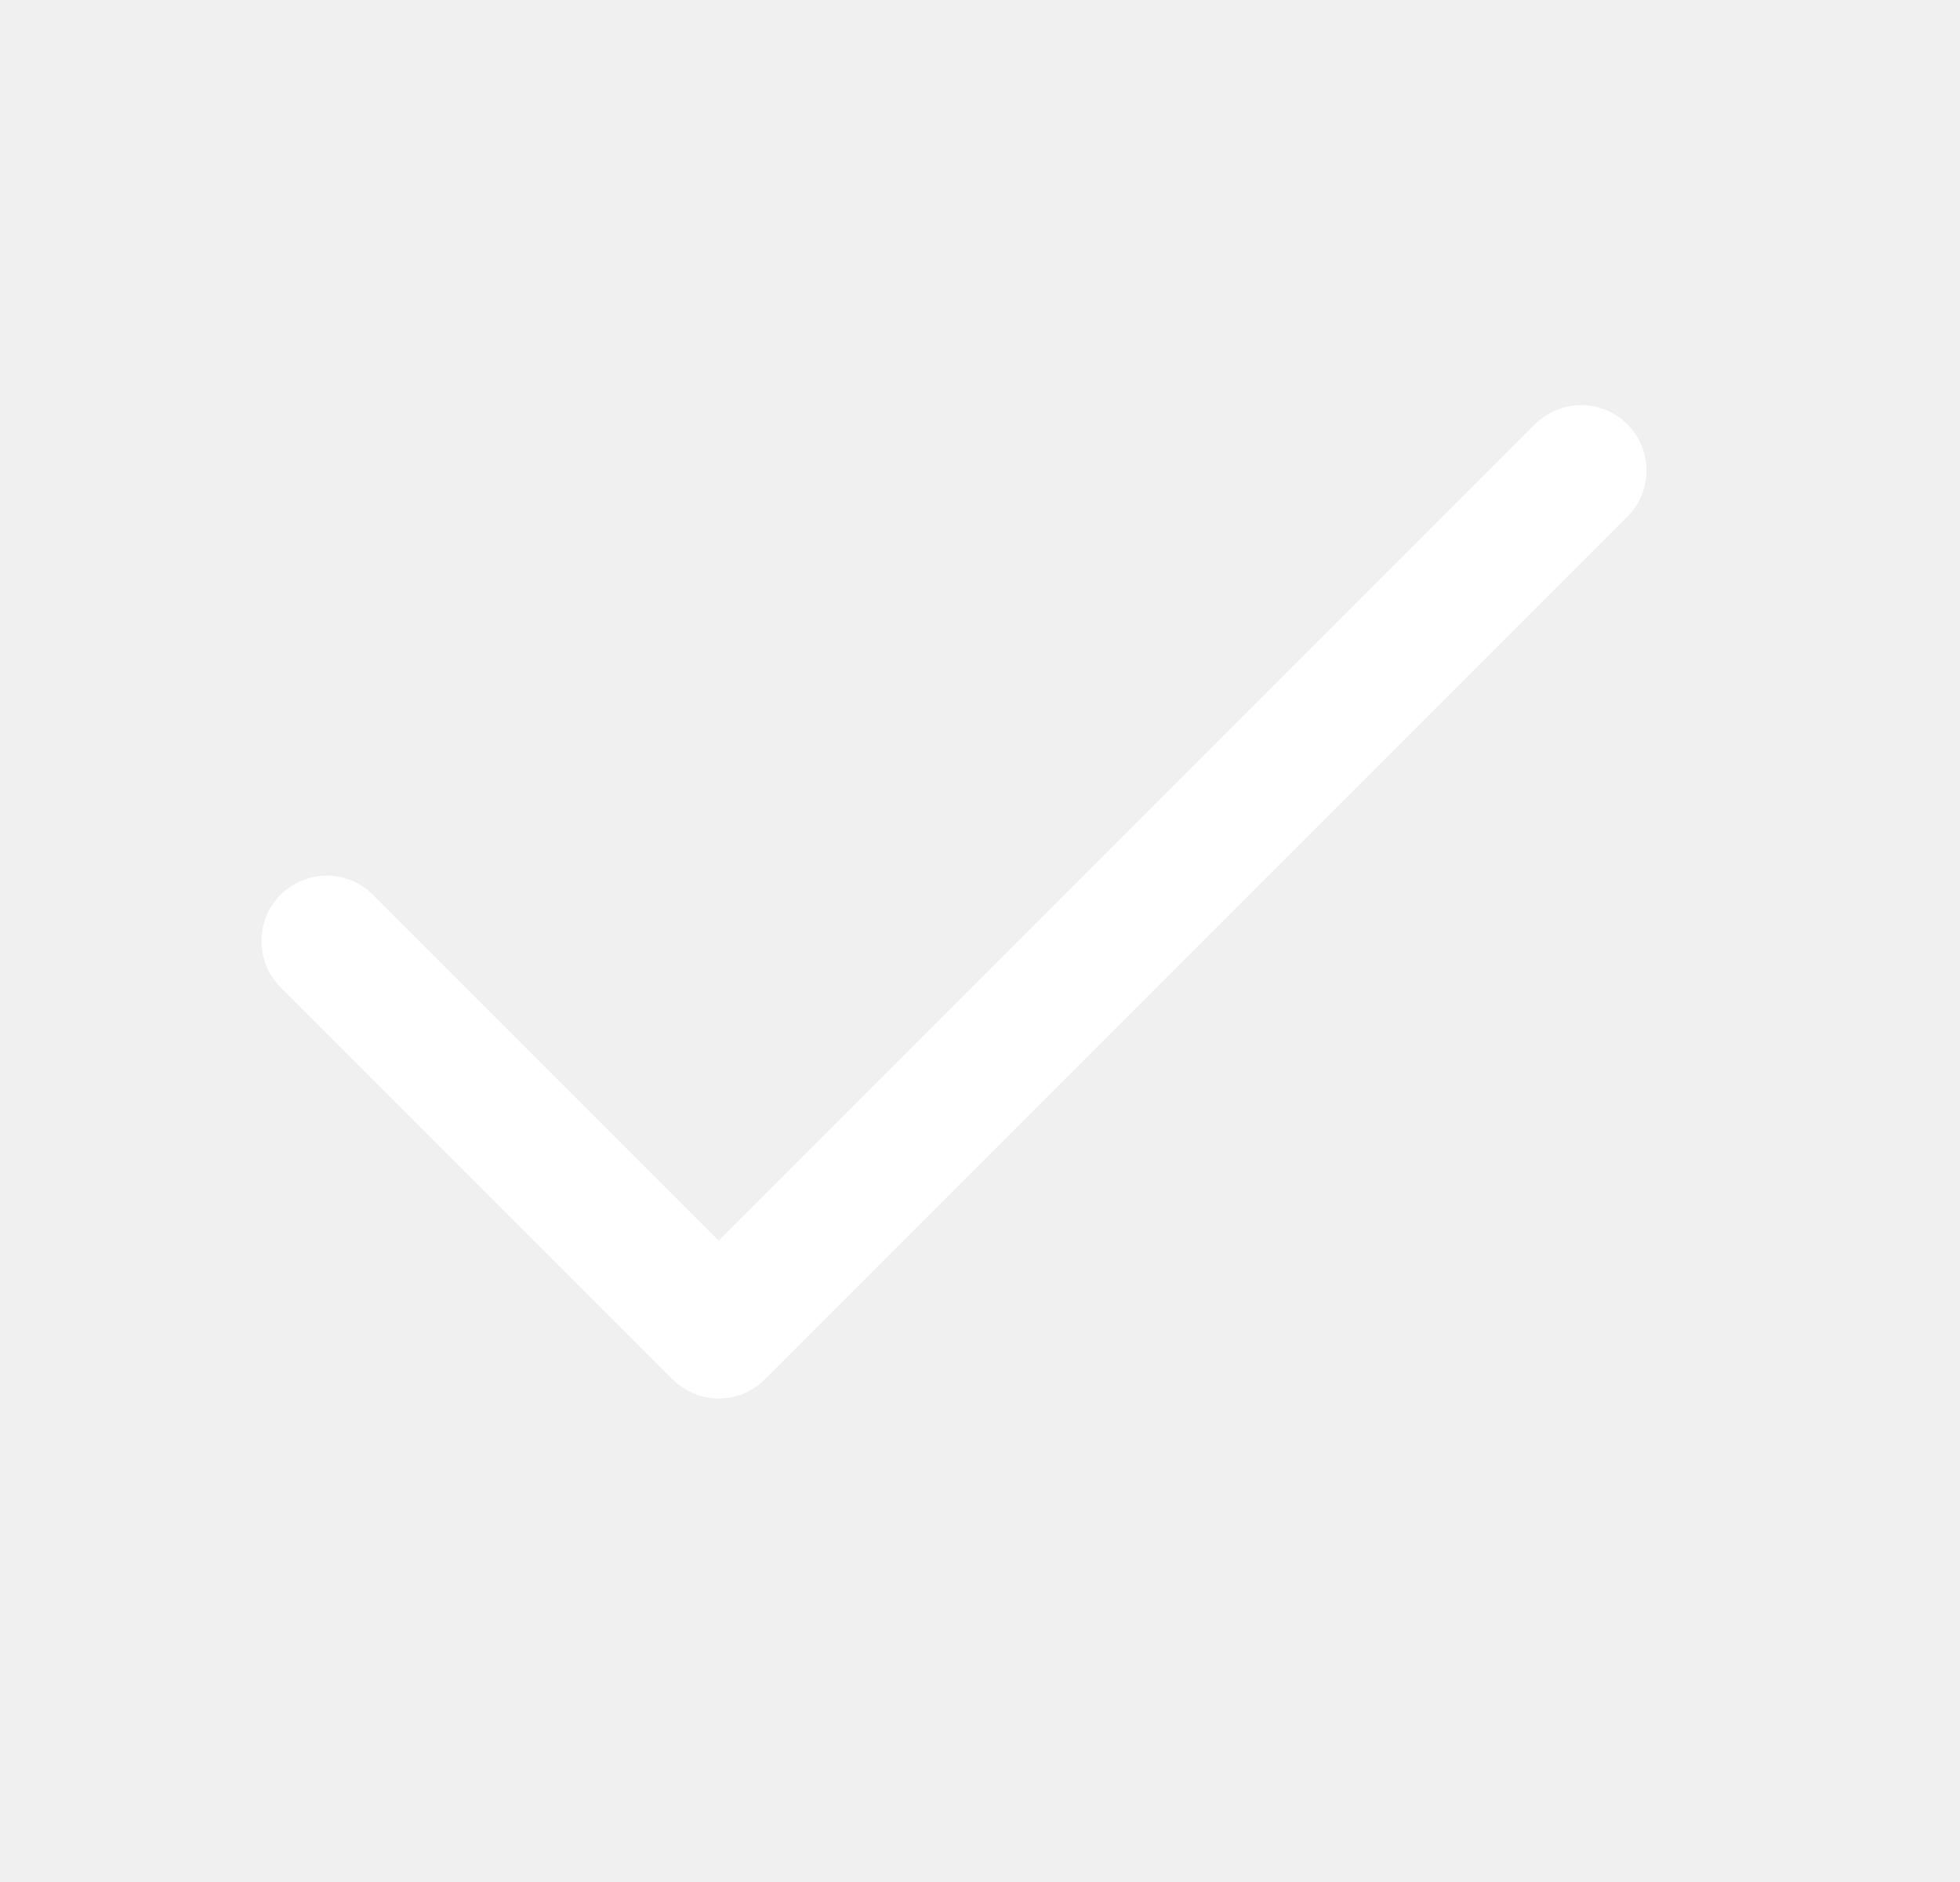
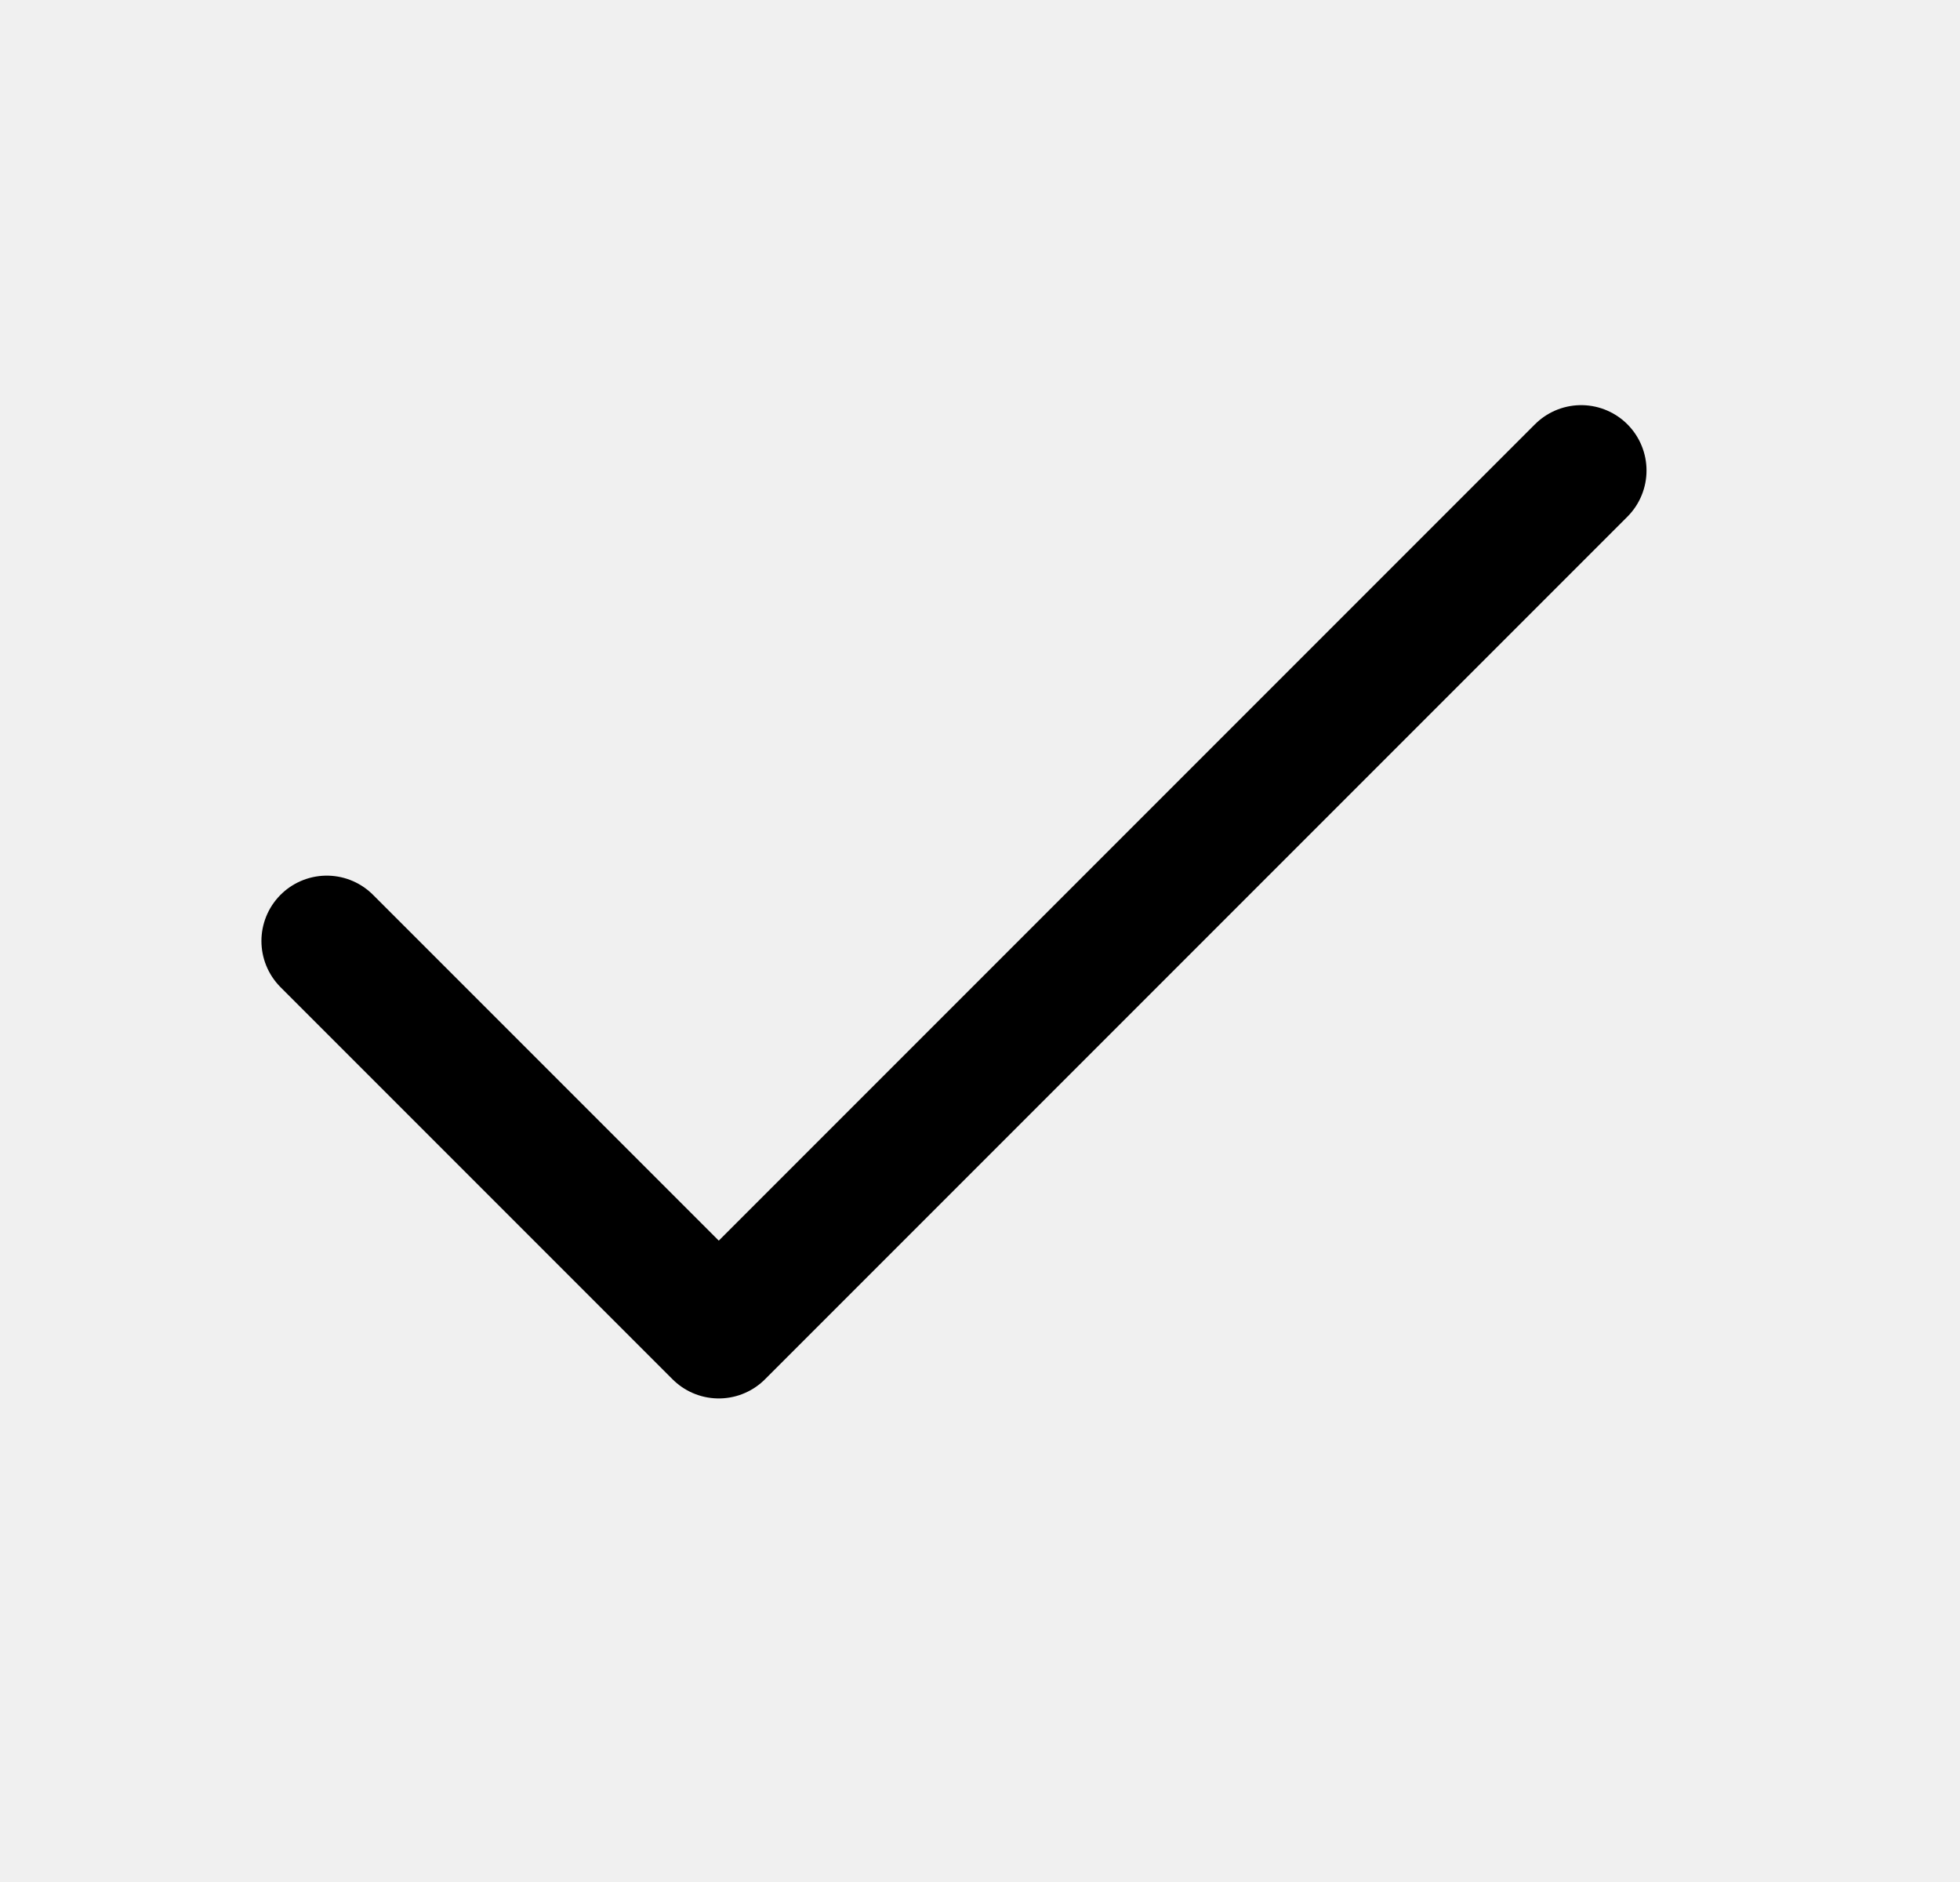
<svg xmlns="http://www.w3.org/2000/svg" width="25" height="24" viewBox="0 0 25 24" fill="none">
-   <path d="M20.168 6L9.168 17L4.168 12" stroke="white" stroke-width="1.667" stroke-linecap="round" stroke-linejoin="round" />
+   <path d="M20.168 6L9.168 17L4.168 12" stroke="currentColor" stroke-width="1.667" stroke-linecap="round" stroke-linejoin="round" />
</svg>
